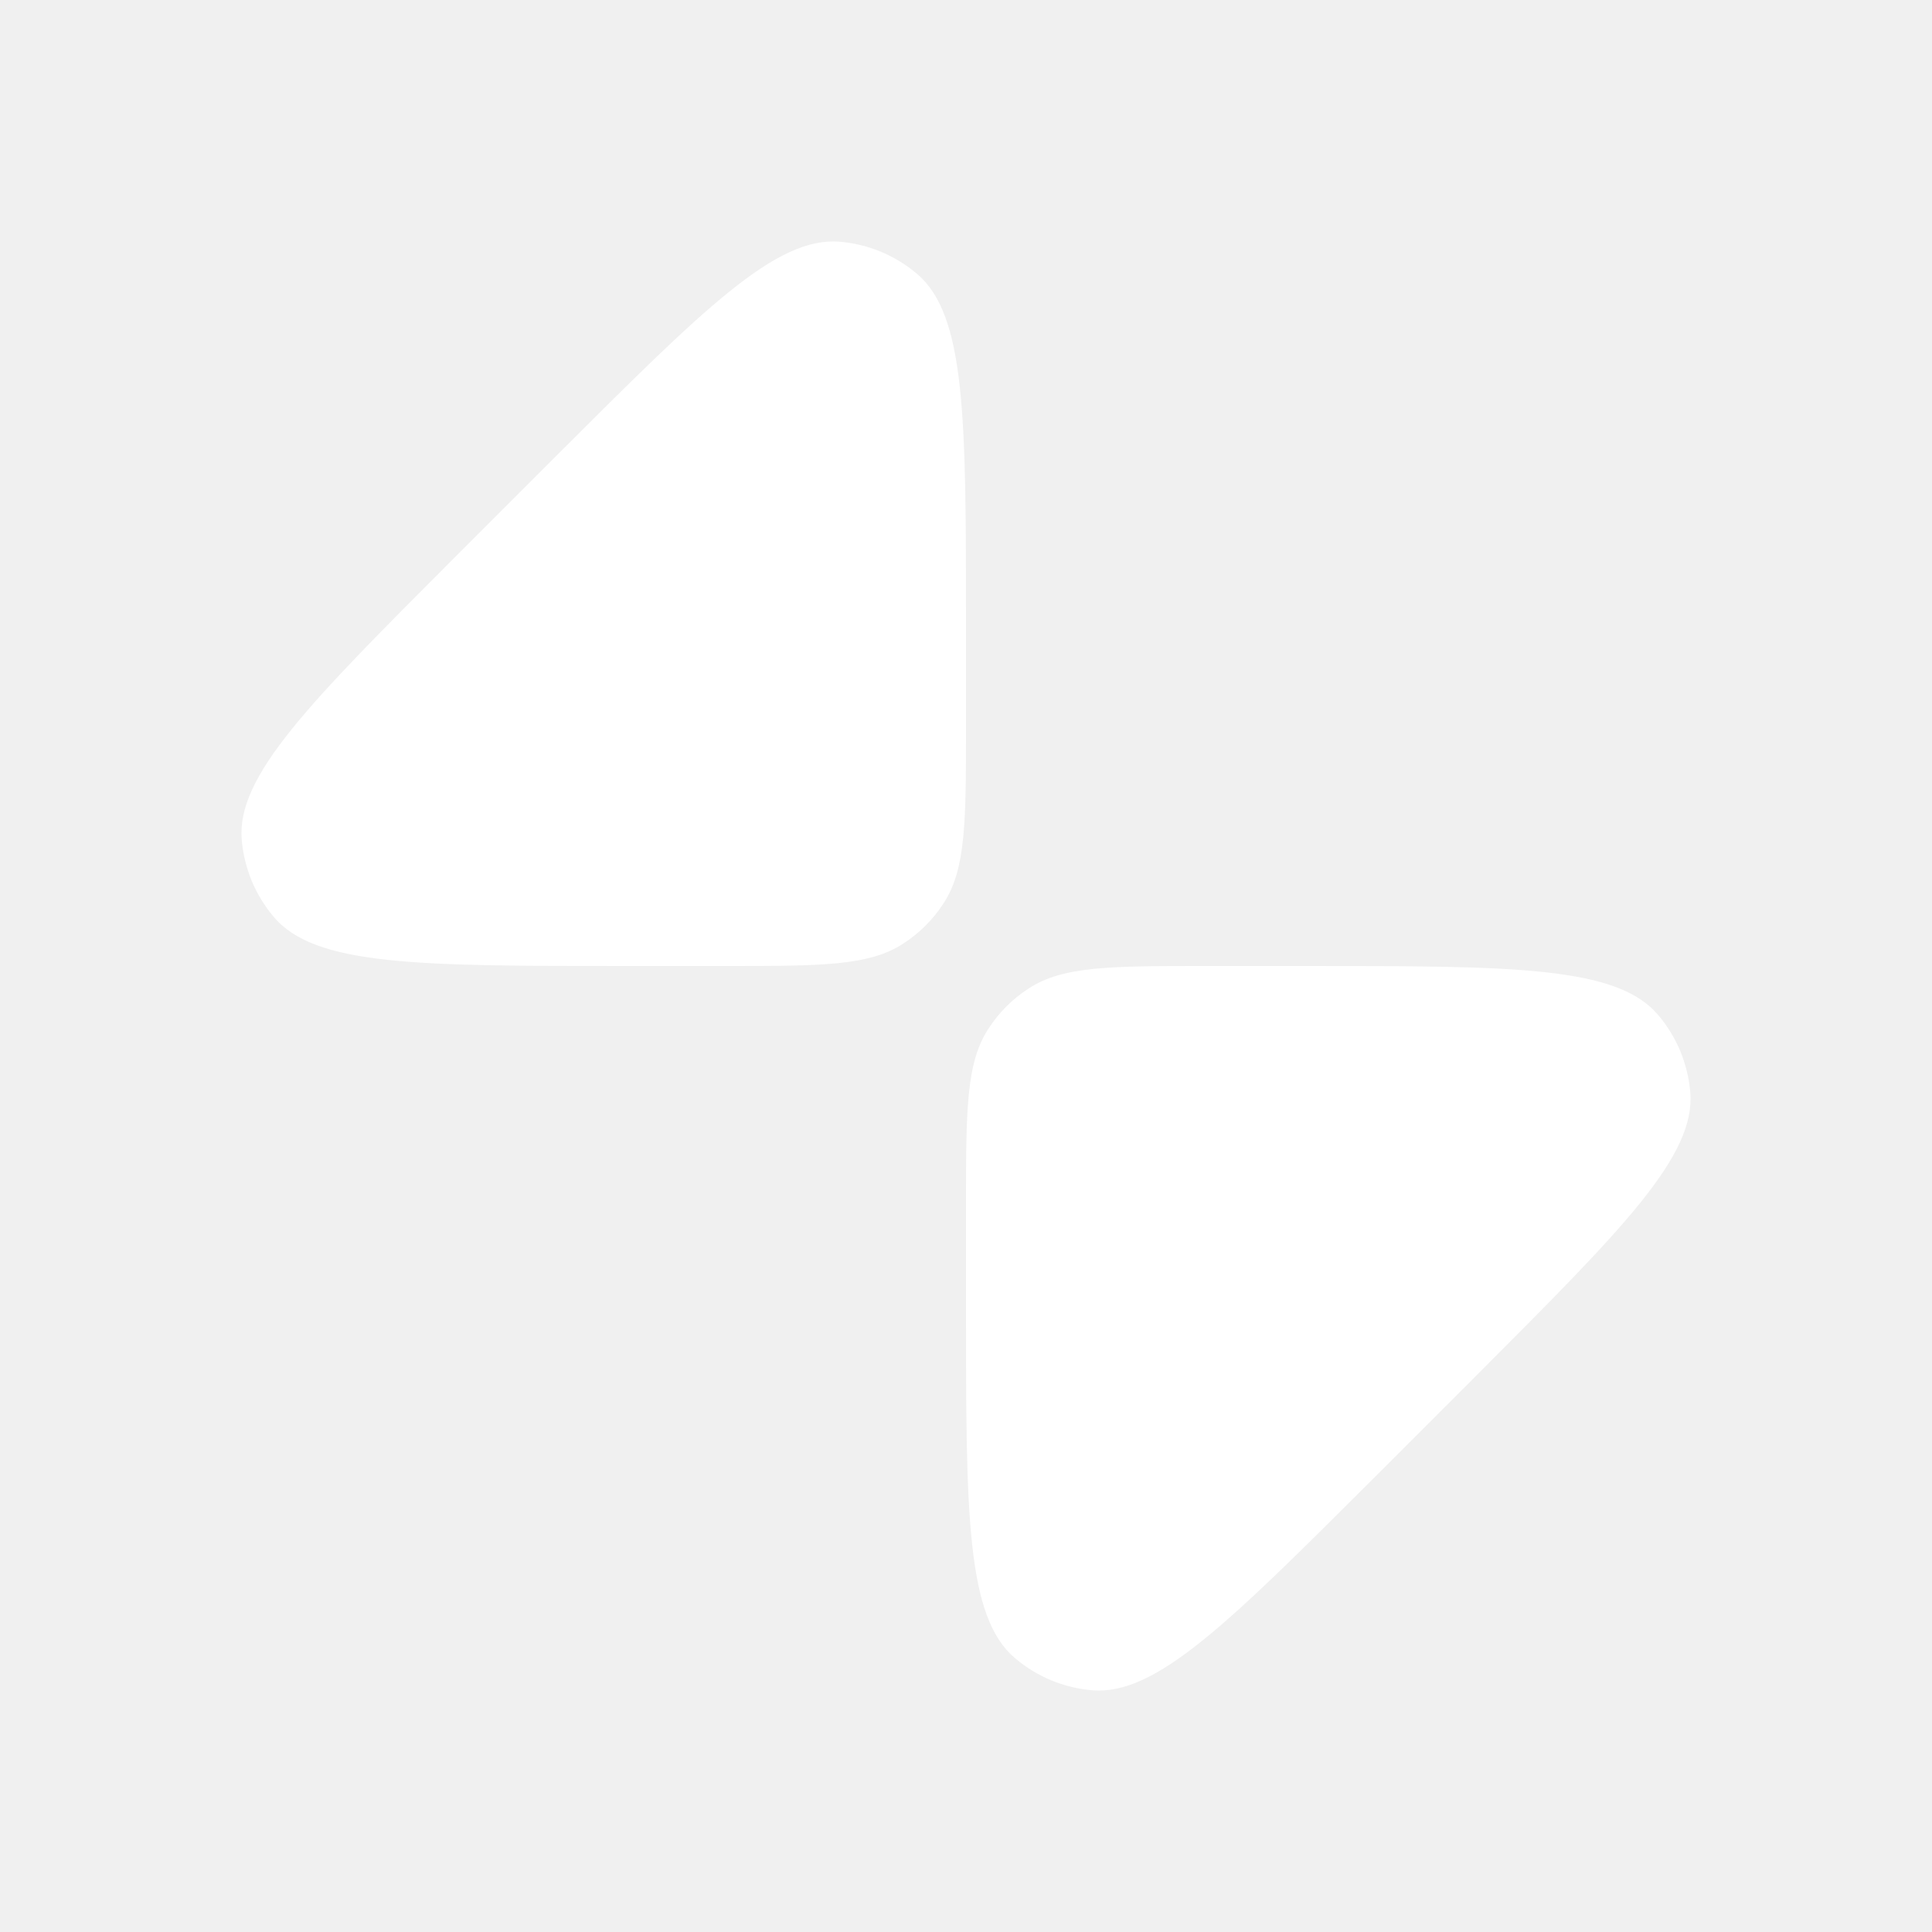
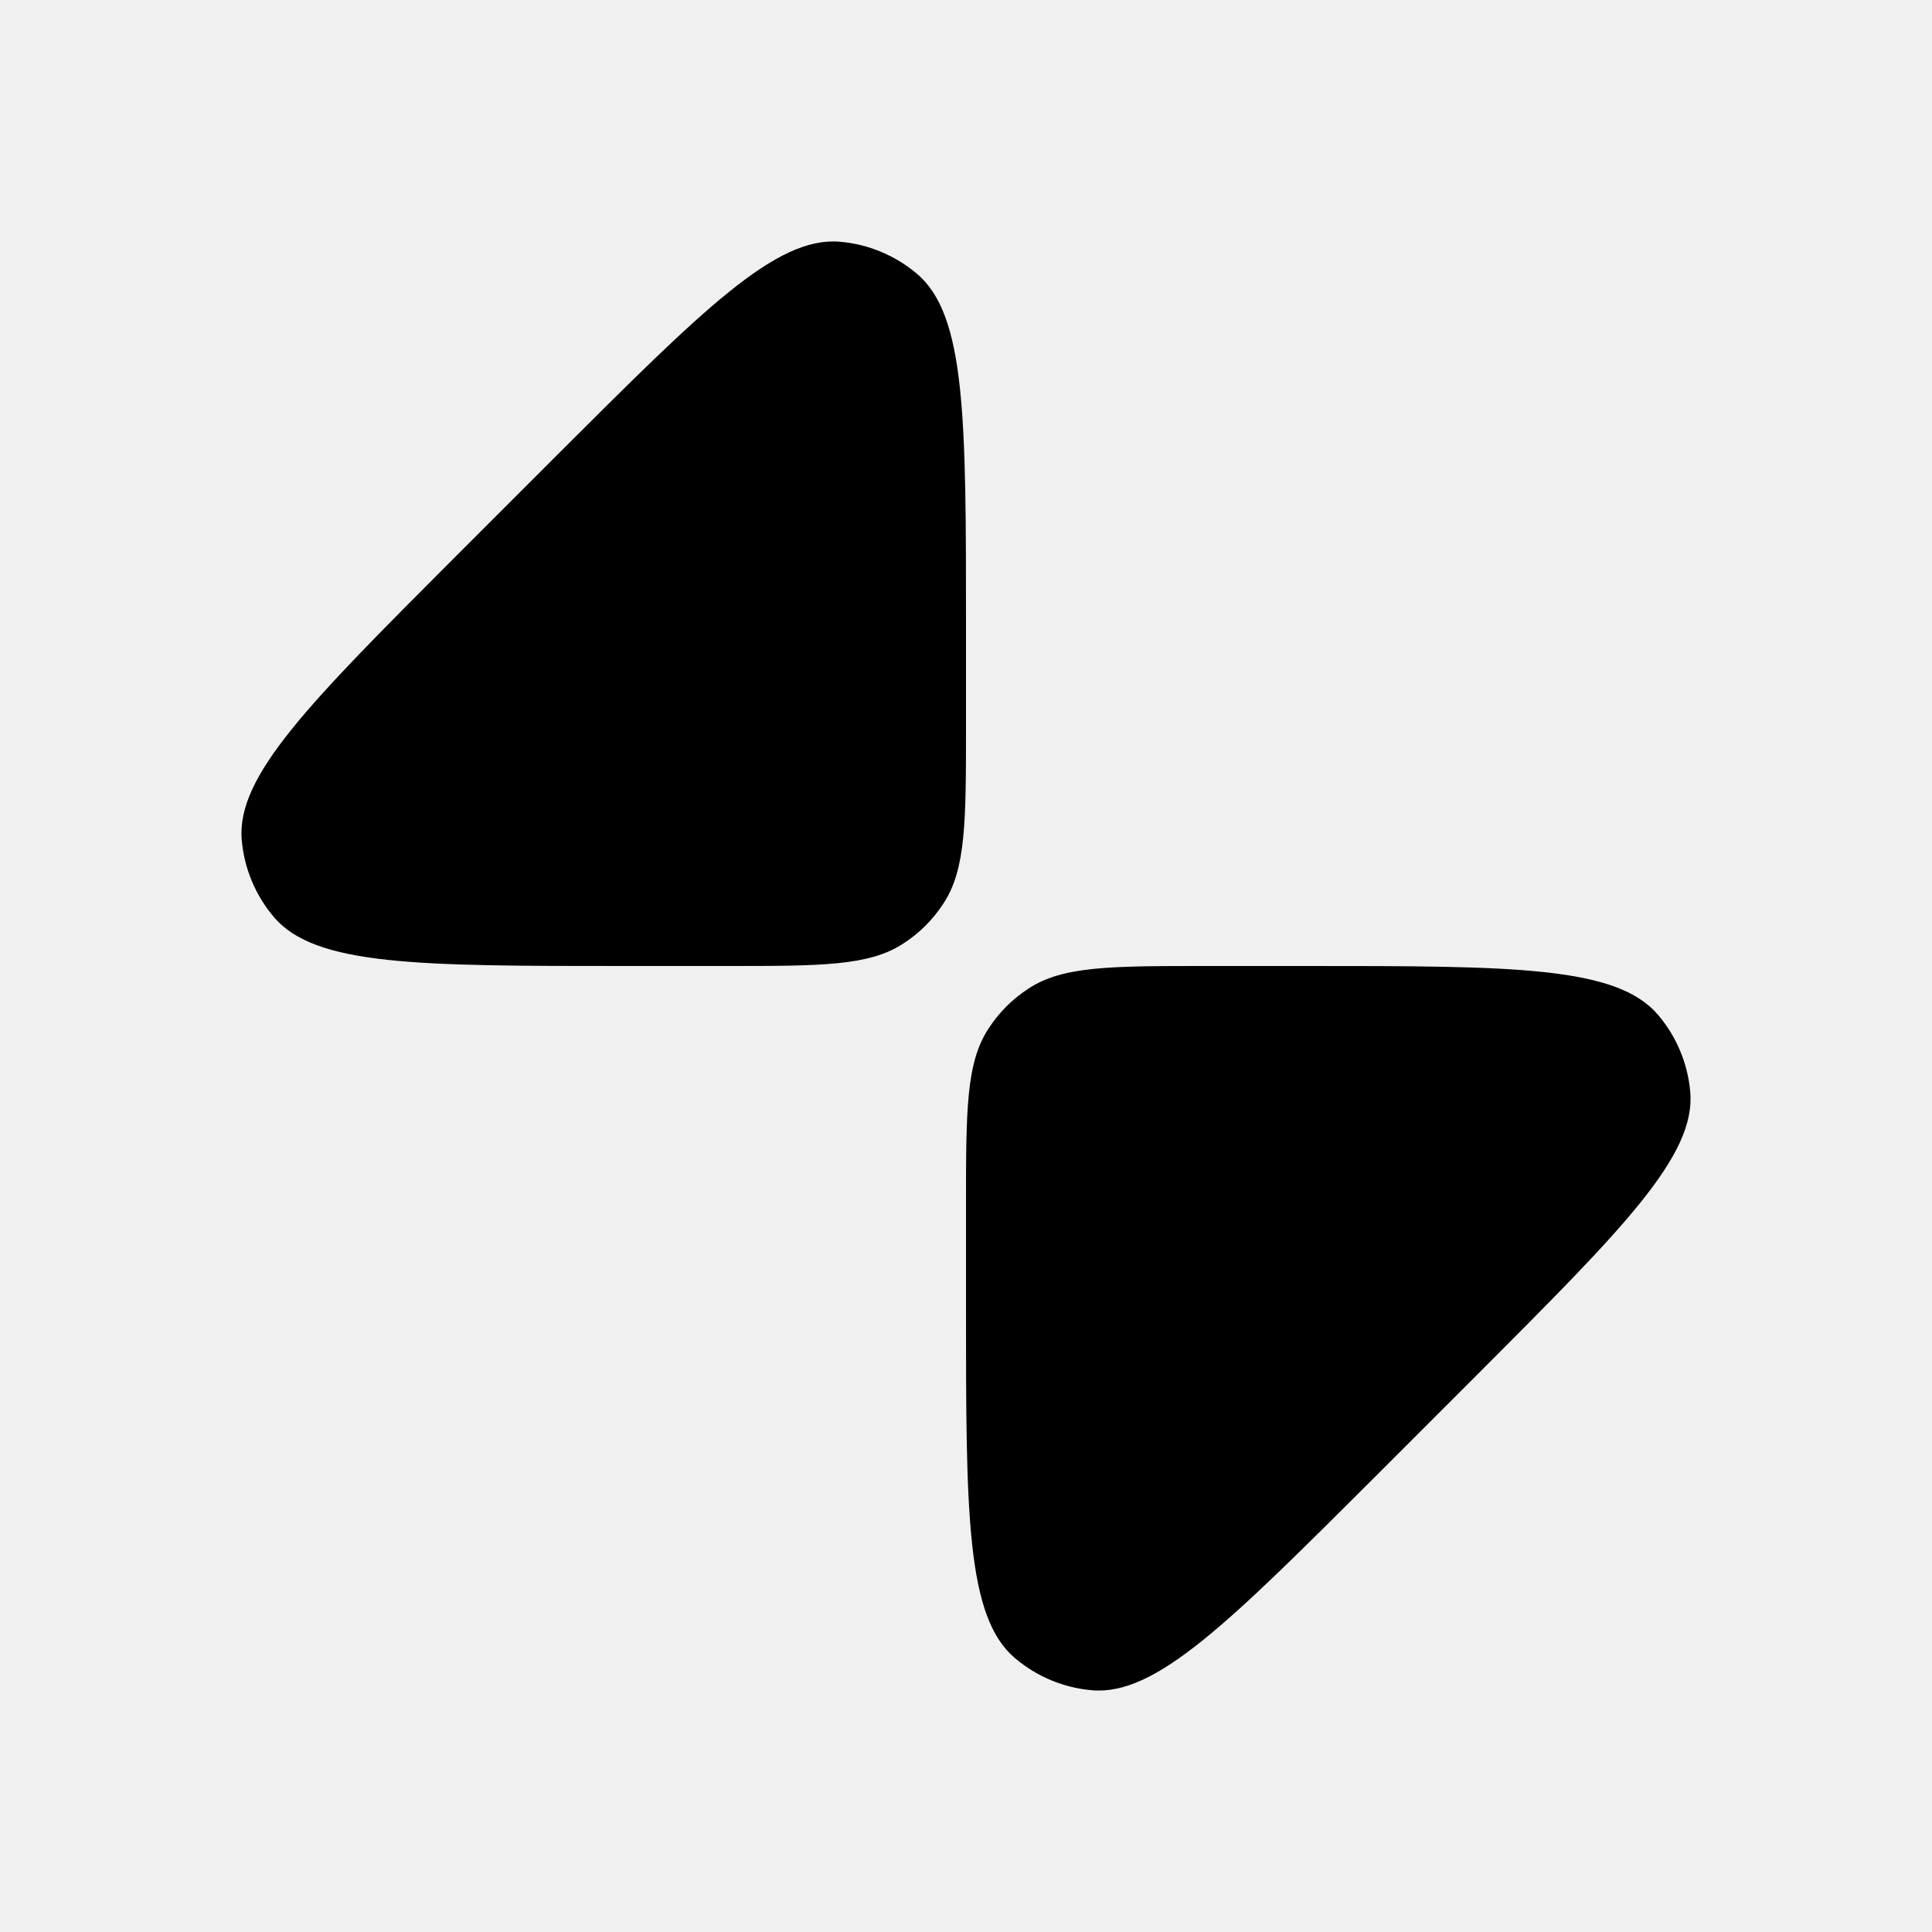
<svg xmlns="http://www.w3.org/2000/svg" width="8" height="8" viewBox="0 0 8 8" fill="none">
-   <path d="M4 5.409V4.994C4 4.598 4 4.4 4.094 4.258C4.137 4.192 4.192 4.137 4.258 4.094C4.4 4 4.598 4 4.994 4H5.409C6.267 4 6.696 4 6.867 4.204C6.943 4.294 6.989 4.405 6.999 4.522C7.022 4.787 6.718 5.09 6.112 5.697L6.112 5.697L5.697 6.112C5.09 6.718 4.787 7.022 4.522 6.999C4.405 6.989 4.294 6.943 4.204 6.867C4 6.696 4 6.267 4 5.409Z" fill="white" style="fill:white;fill-opacity:1;" />
-   <path d="M4 2.591V3.006C4 3.402 4 3.6 3.906 3.742C3.863 3.808 3.808 3.863 3.742 3.906C3.6 4 3.402 4 3.006 4H2.591C1.733 4 1.304 4 1.133 3.796C1.057 3.706 1.011 3.595 1.001 3.478C0.978 3.213 1.282 2.91 1.888 2.303L1.888 2.303L2.303 1.888C2.91 1.282 3.213 0.978 3.478 1.001C3.595 1.011 3.706 1.057 3.796 1.133C4 1.304 4 1.733 4 2.591Z" fill="white" style="fill:white;fill-opacity:1;" />
+   <path d="M4 5.409V4.994C4 4.598 4 4.4 4.094 4.258C4.137 4.192 4.192 4.137 4.258 4.094C4.4 4 4.598 4 4.994 4H5.409C6.267 4 6.696 4 6.867 4.204C6.943 4.294 6.989 4.405 6.999 4.522C7.022 4.787 6.718 5.09 6.112 5.697L6.112 5.697L5.697 6.112C5.09 6.718 4.787 7.022 4.522 6.999C4.405 6.989 4.294 6.943 4.204 6.867C4 6.696 4 6.267 4 5.409Z" fill="black" style="fill:black;fill-opacity:1;" />
+   <path d="M4 2.591V3.006C4 3.402 4 3.6 3.906 3.742C3.863 3.808 3.808 3.863 3.742 3.906C3.6 4 3.402 4 3.006 4H2.591C1.733 4 1.304 4 1.133 3.796C1.057 3.706 1.011 3.595 1.001 3.478C0.978 3.213 1.282 2.91 1.888 2.303L1.888 2.303L2.303 1.888C2.91 1.282 3.213 0.978 3.478 1.001C3.595 1.011 3.706 1.057 3.796 1.133C4 1.304 4 1.733 4 2.591Z" fill="black" style="fill:black;fill-opacity:1;" />
</svg>
